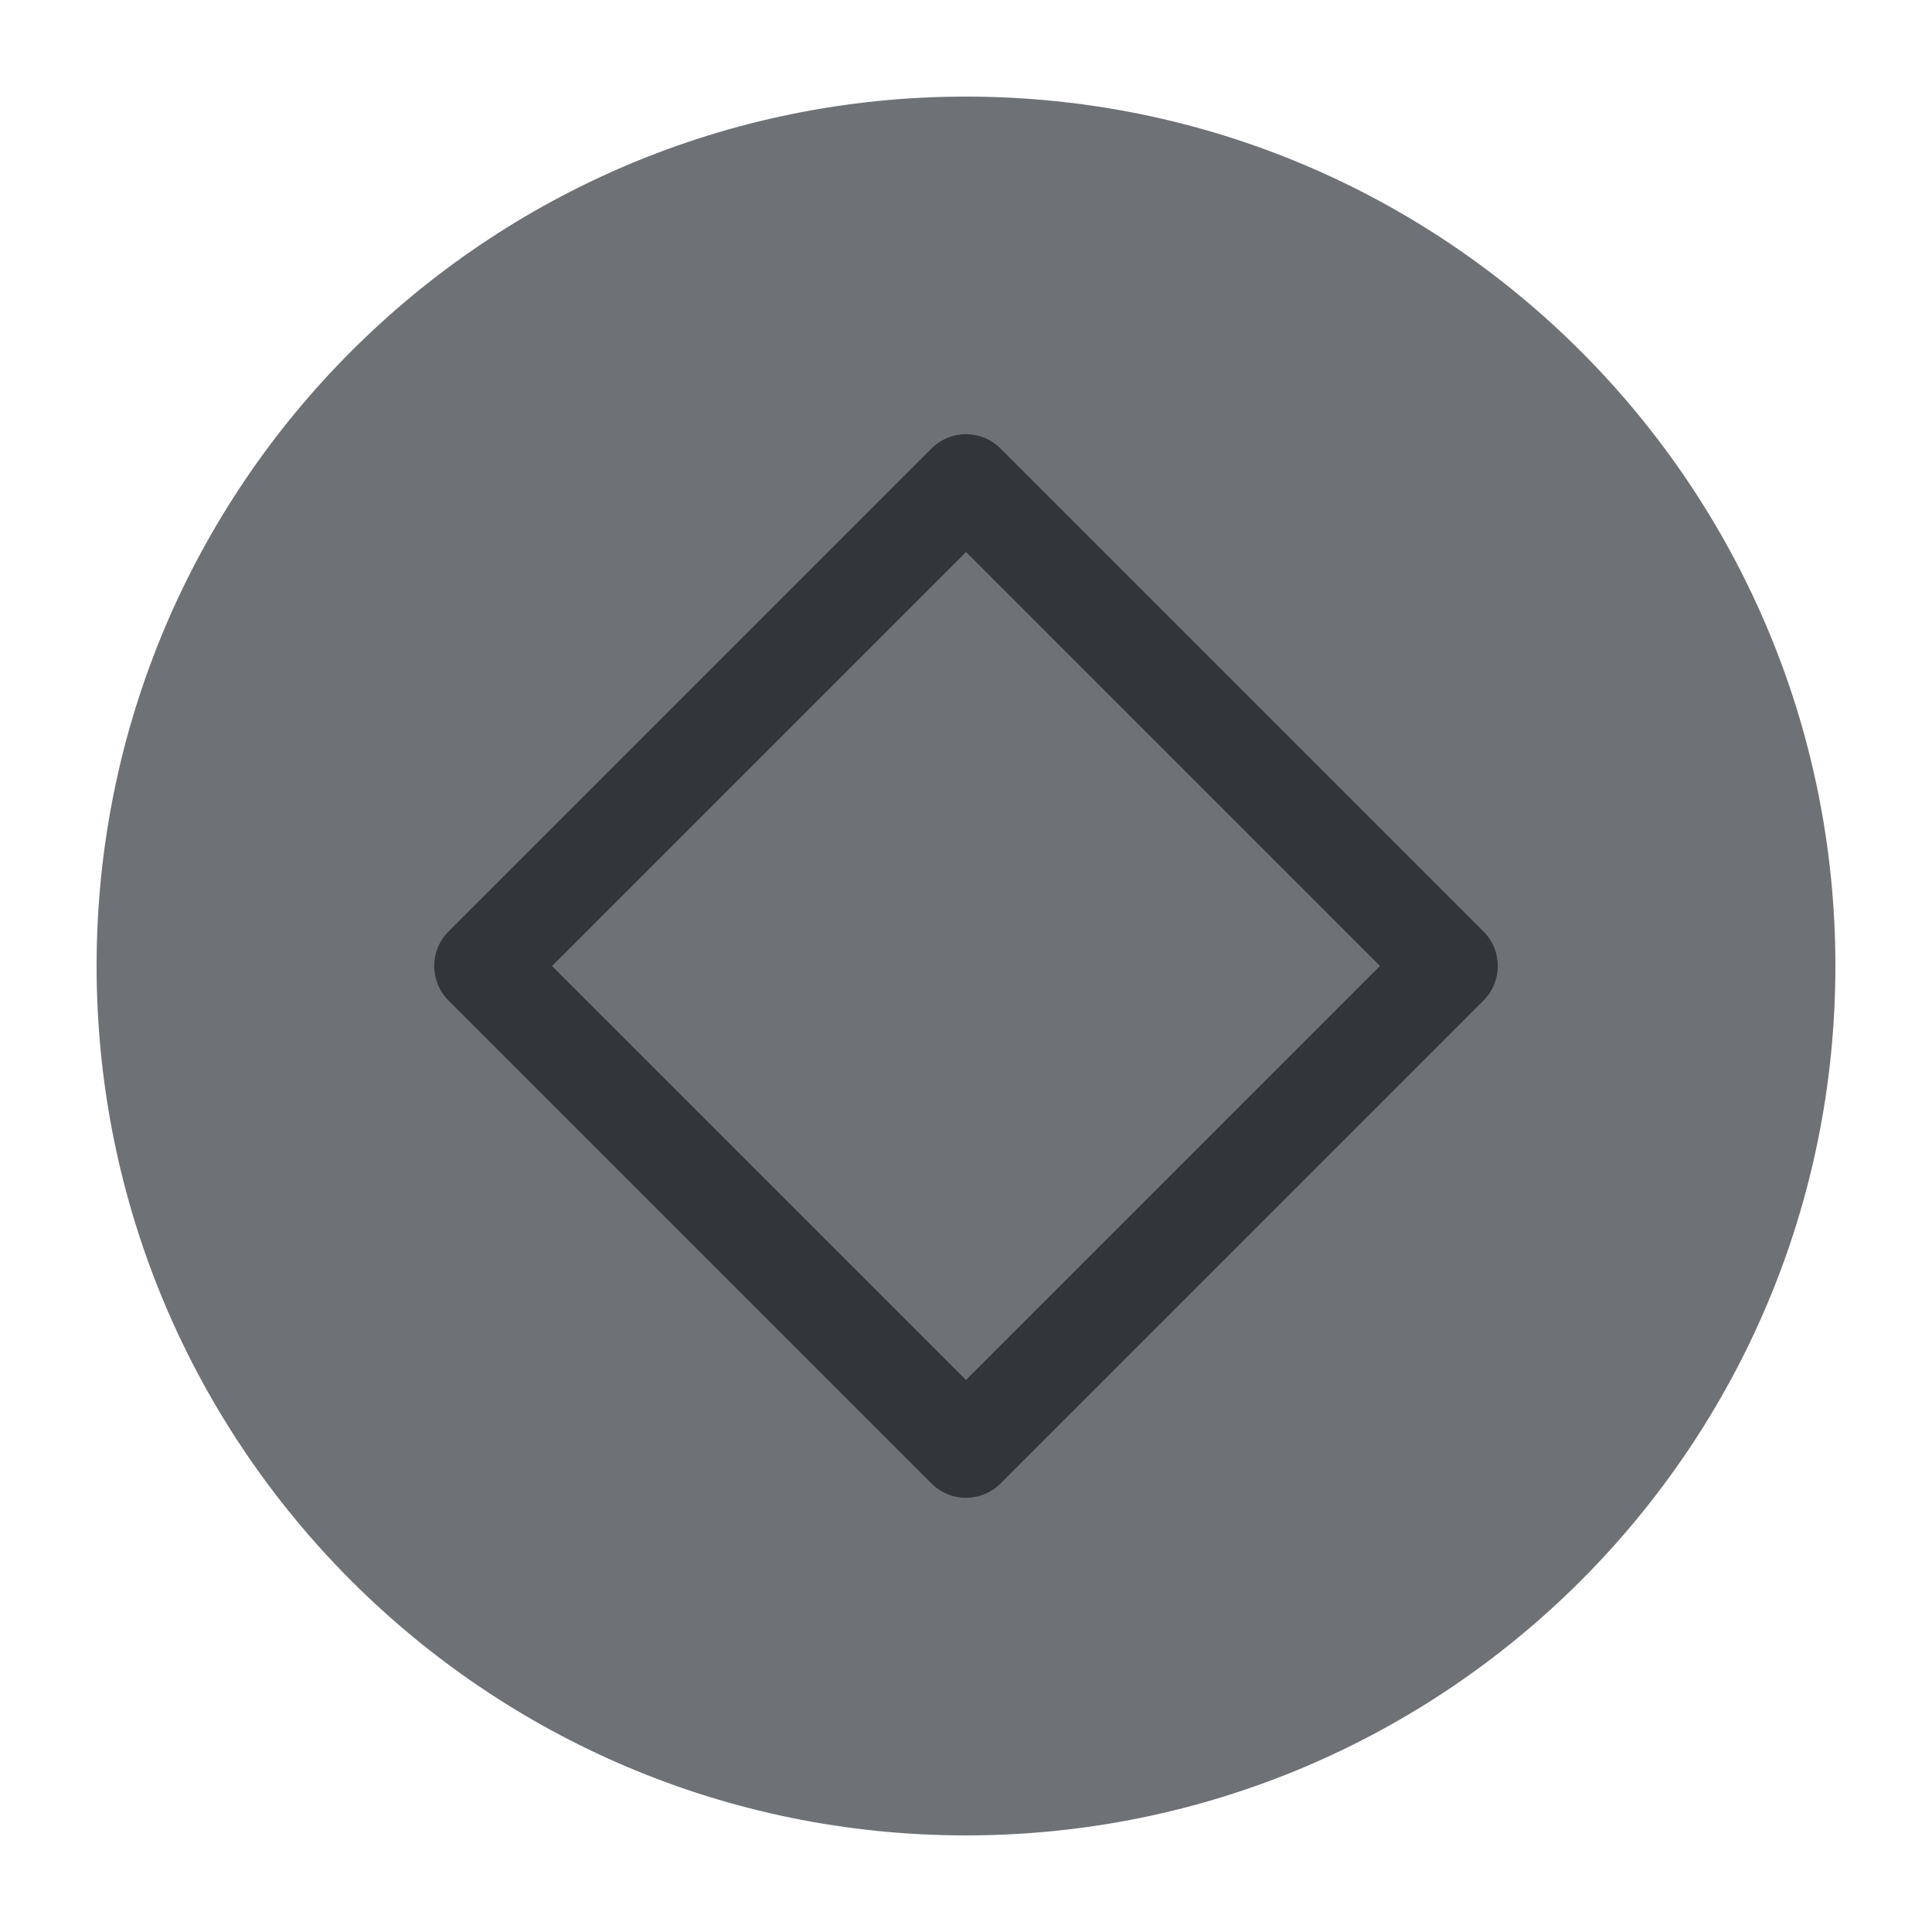
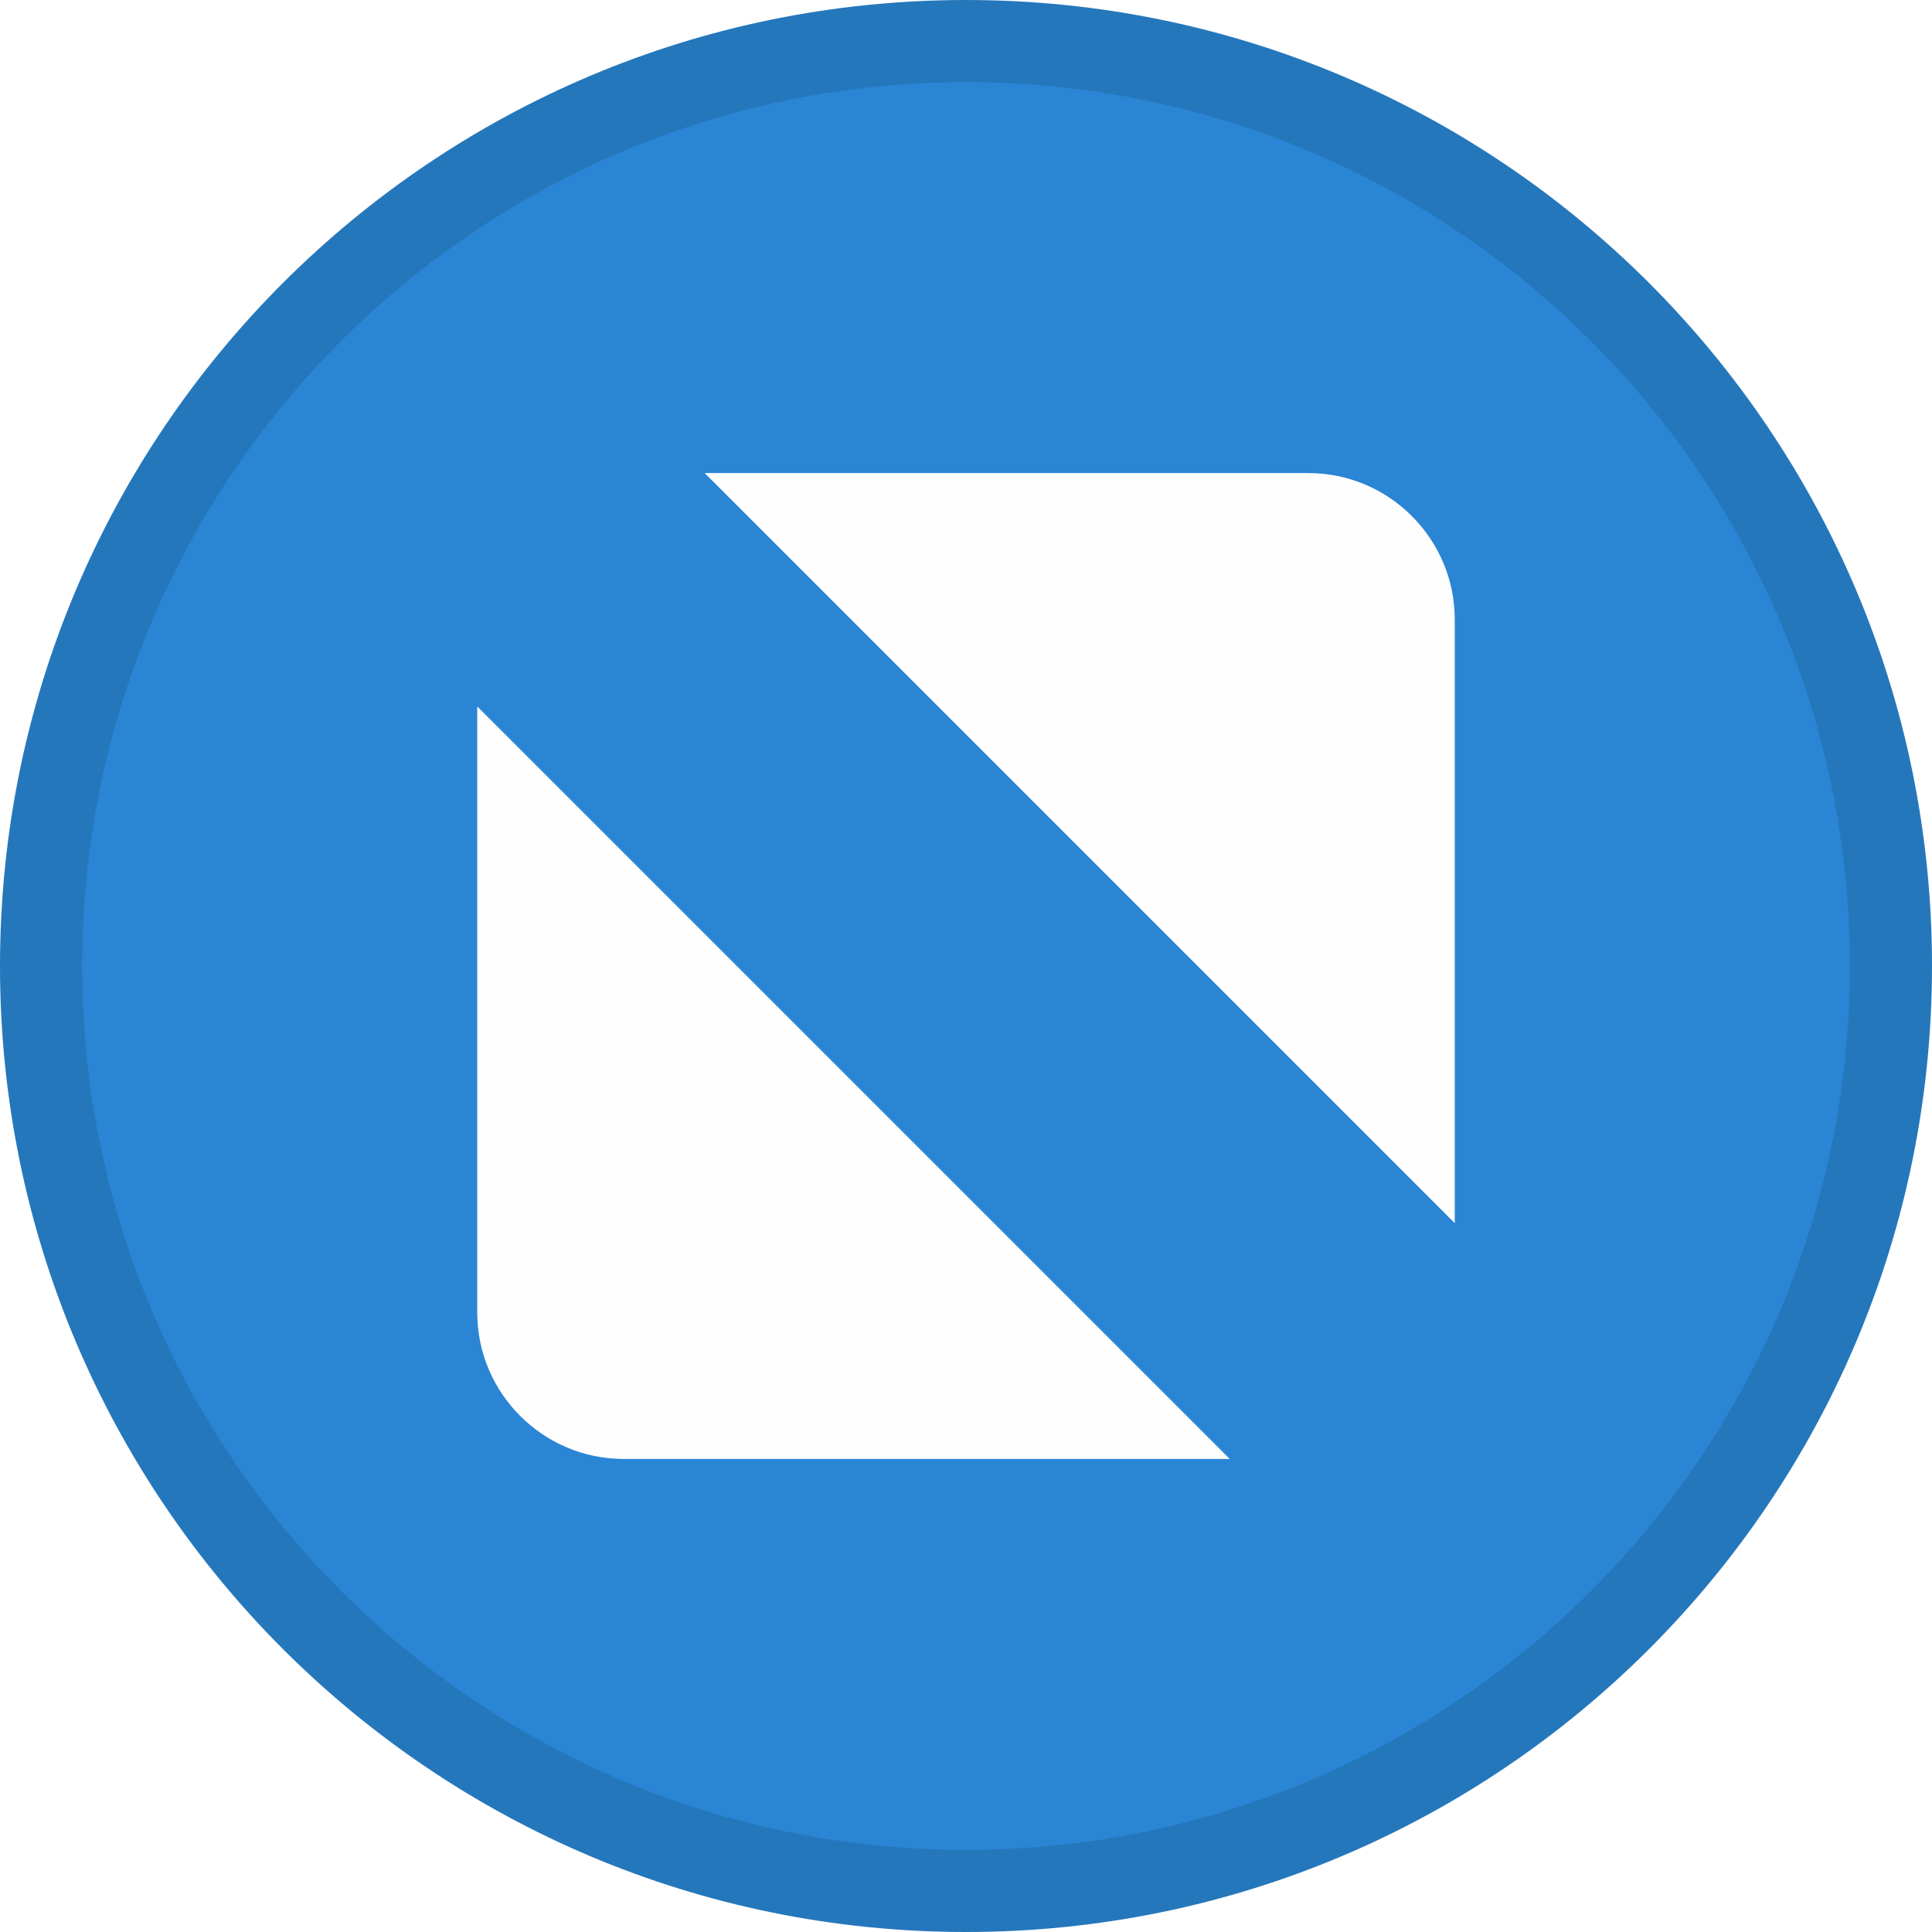
<svg xmlns="http://www.w3.org/2000/svg" viewBox="0 0 50 50" version="1.2" baseProfile="tiny">
  <defs>
</defs>
  <g fill="none" stroke="black" stroke-width="1" fill-rule="evenodd" stroke-linecap="square" stroke-linejoin="bevel">
-     <g fill="#6e7175" fill-opacity="1" stroke="none" transform="matrix(2.5,0,0,2.5,2.5,2.5)" font-family="SF Pro Display" font-size="10" font-weight="400" font-style="normal">
-       <circle cx="9" cy="9" r="9" />
+     <g fill="#2577bb" fill-opacity="1" stroke="none" transform="matrix(0.0548336,0,0,-0.0548338,-0.559759,50.5641)" font-family="SF Pro Display" font-size="10" font-weight="400" font-style="normal">
+       <path vector-effect="none" fill-rule="evenodd" d="M466.138,10.287 C717.934,10.287 922.059,214.413 922.059,466.208 C922.059,718.009 717.934,922.133 466.138,922.133 C214.334,922.133 10.208,718.009 10.208,466.208 C10.208,214.413 214.334,10.287 466.138,10.287 " />
    </g>
-     <g fill="none" stroke="#31363b" stroke-opacity="1" stroke-width="1.01" stroke-linecap="round" stroke-linejoin="round" transform="matrix(2.5,0,0,2.5,2.5,2.5)" font-family="SF Pro Display" font-size="10" font-weight="400" font-style="normal">
-       <path vector-effect="none" fill-rule="evenodd" d="M4,9 L9,4 L14,9 L9,14 L4,9" />
+     <g fill="#2a85d5" fill-opacity="1" stroke="none" transform="matrix(0.0548336,0,0,-0.0548338,-0.559759,50.5641)" font-family="SF Pro Display" font-size="10" font-weight="400" font-style="normal">
+       <path vector-effect="none" fill-rule="evenodd" d="M466.138,49.062 C696.521,49.062 883.283,235.829 883.283,466.208 C883.283,696.596 696.521,883.358 466.138,883.358 C235.75,883.358 48.987,696.596 48.987,466.208 C48.987,235.829 235.75,49.062 466.138,49.062 " />
+     </g>
+     <g fill="#fefefe" fill-opacity="1" stroke="none" transform="matrix(0.0548336,0,0,-0.0548338,-0.559759,50.5641)" font-family="SF Pro Display" font-size="10" font-weight="400" font-style="normal">
+       <path vector-effect="none" fill-rule="evenodd" d="M342.791,698.854 L627.804,698.854 C665.755,698.854 696.809,667.804 696.809,629.85 L696.809,344.842 L342.791,698.854 M590.604,233.567 L304.467,233.567 C266.512,233.567 235.462,264.617 235.462,302.571 L235.462,588.708 L590.604,233.567" />
    </g>
    <g fill="none" stroke="#000000" stroke-opacity="1" stroke-width="1" stroke-linecap="square" stroke-linejoin="bevel" transform="matrix(1,0,0,1,0,0)" font-family="SF Pro Display" font-size="10" font-weight="400" font-style="normal">
</g>
  </g>
</svg>
